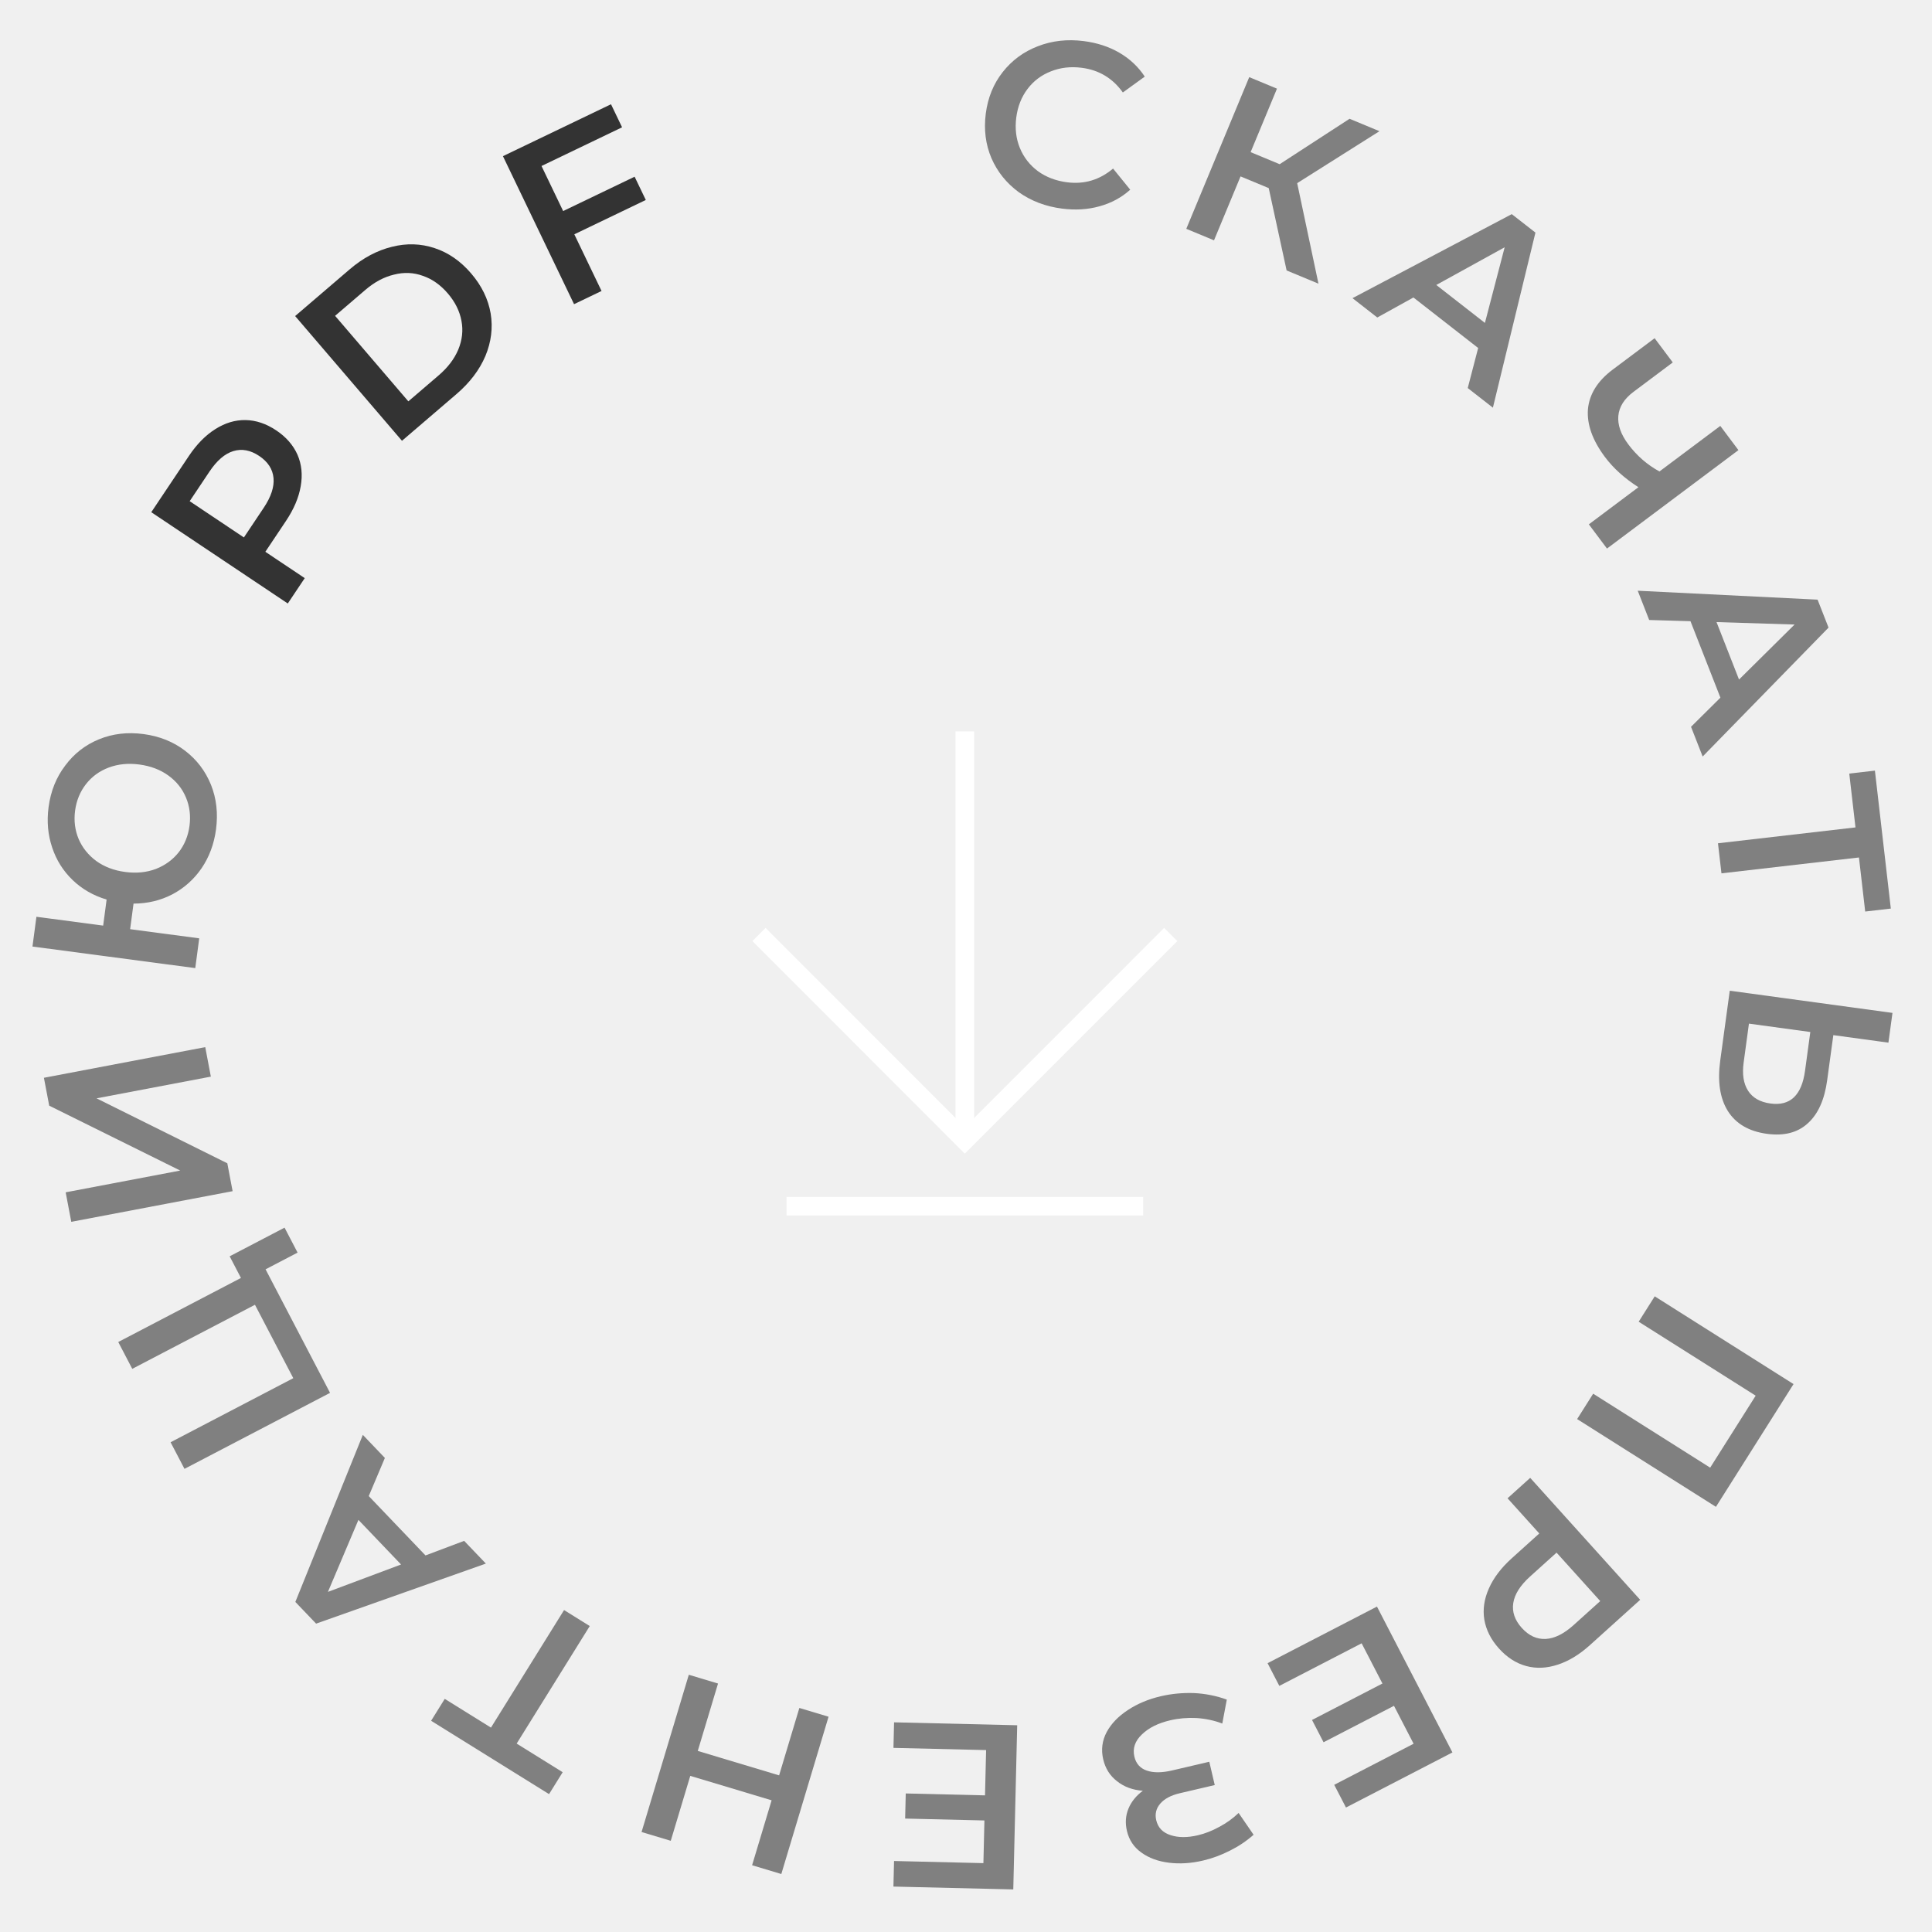
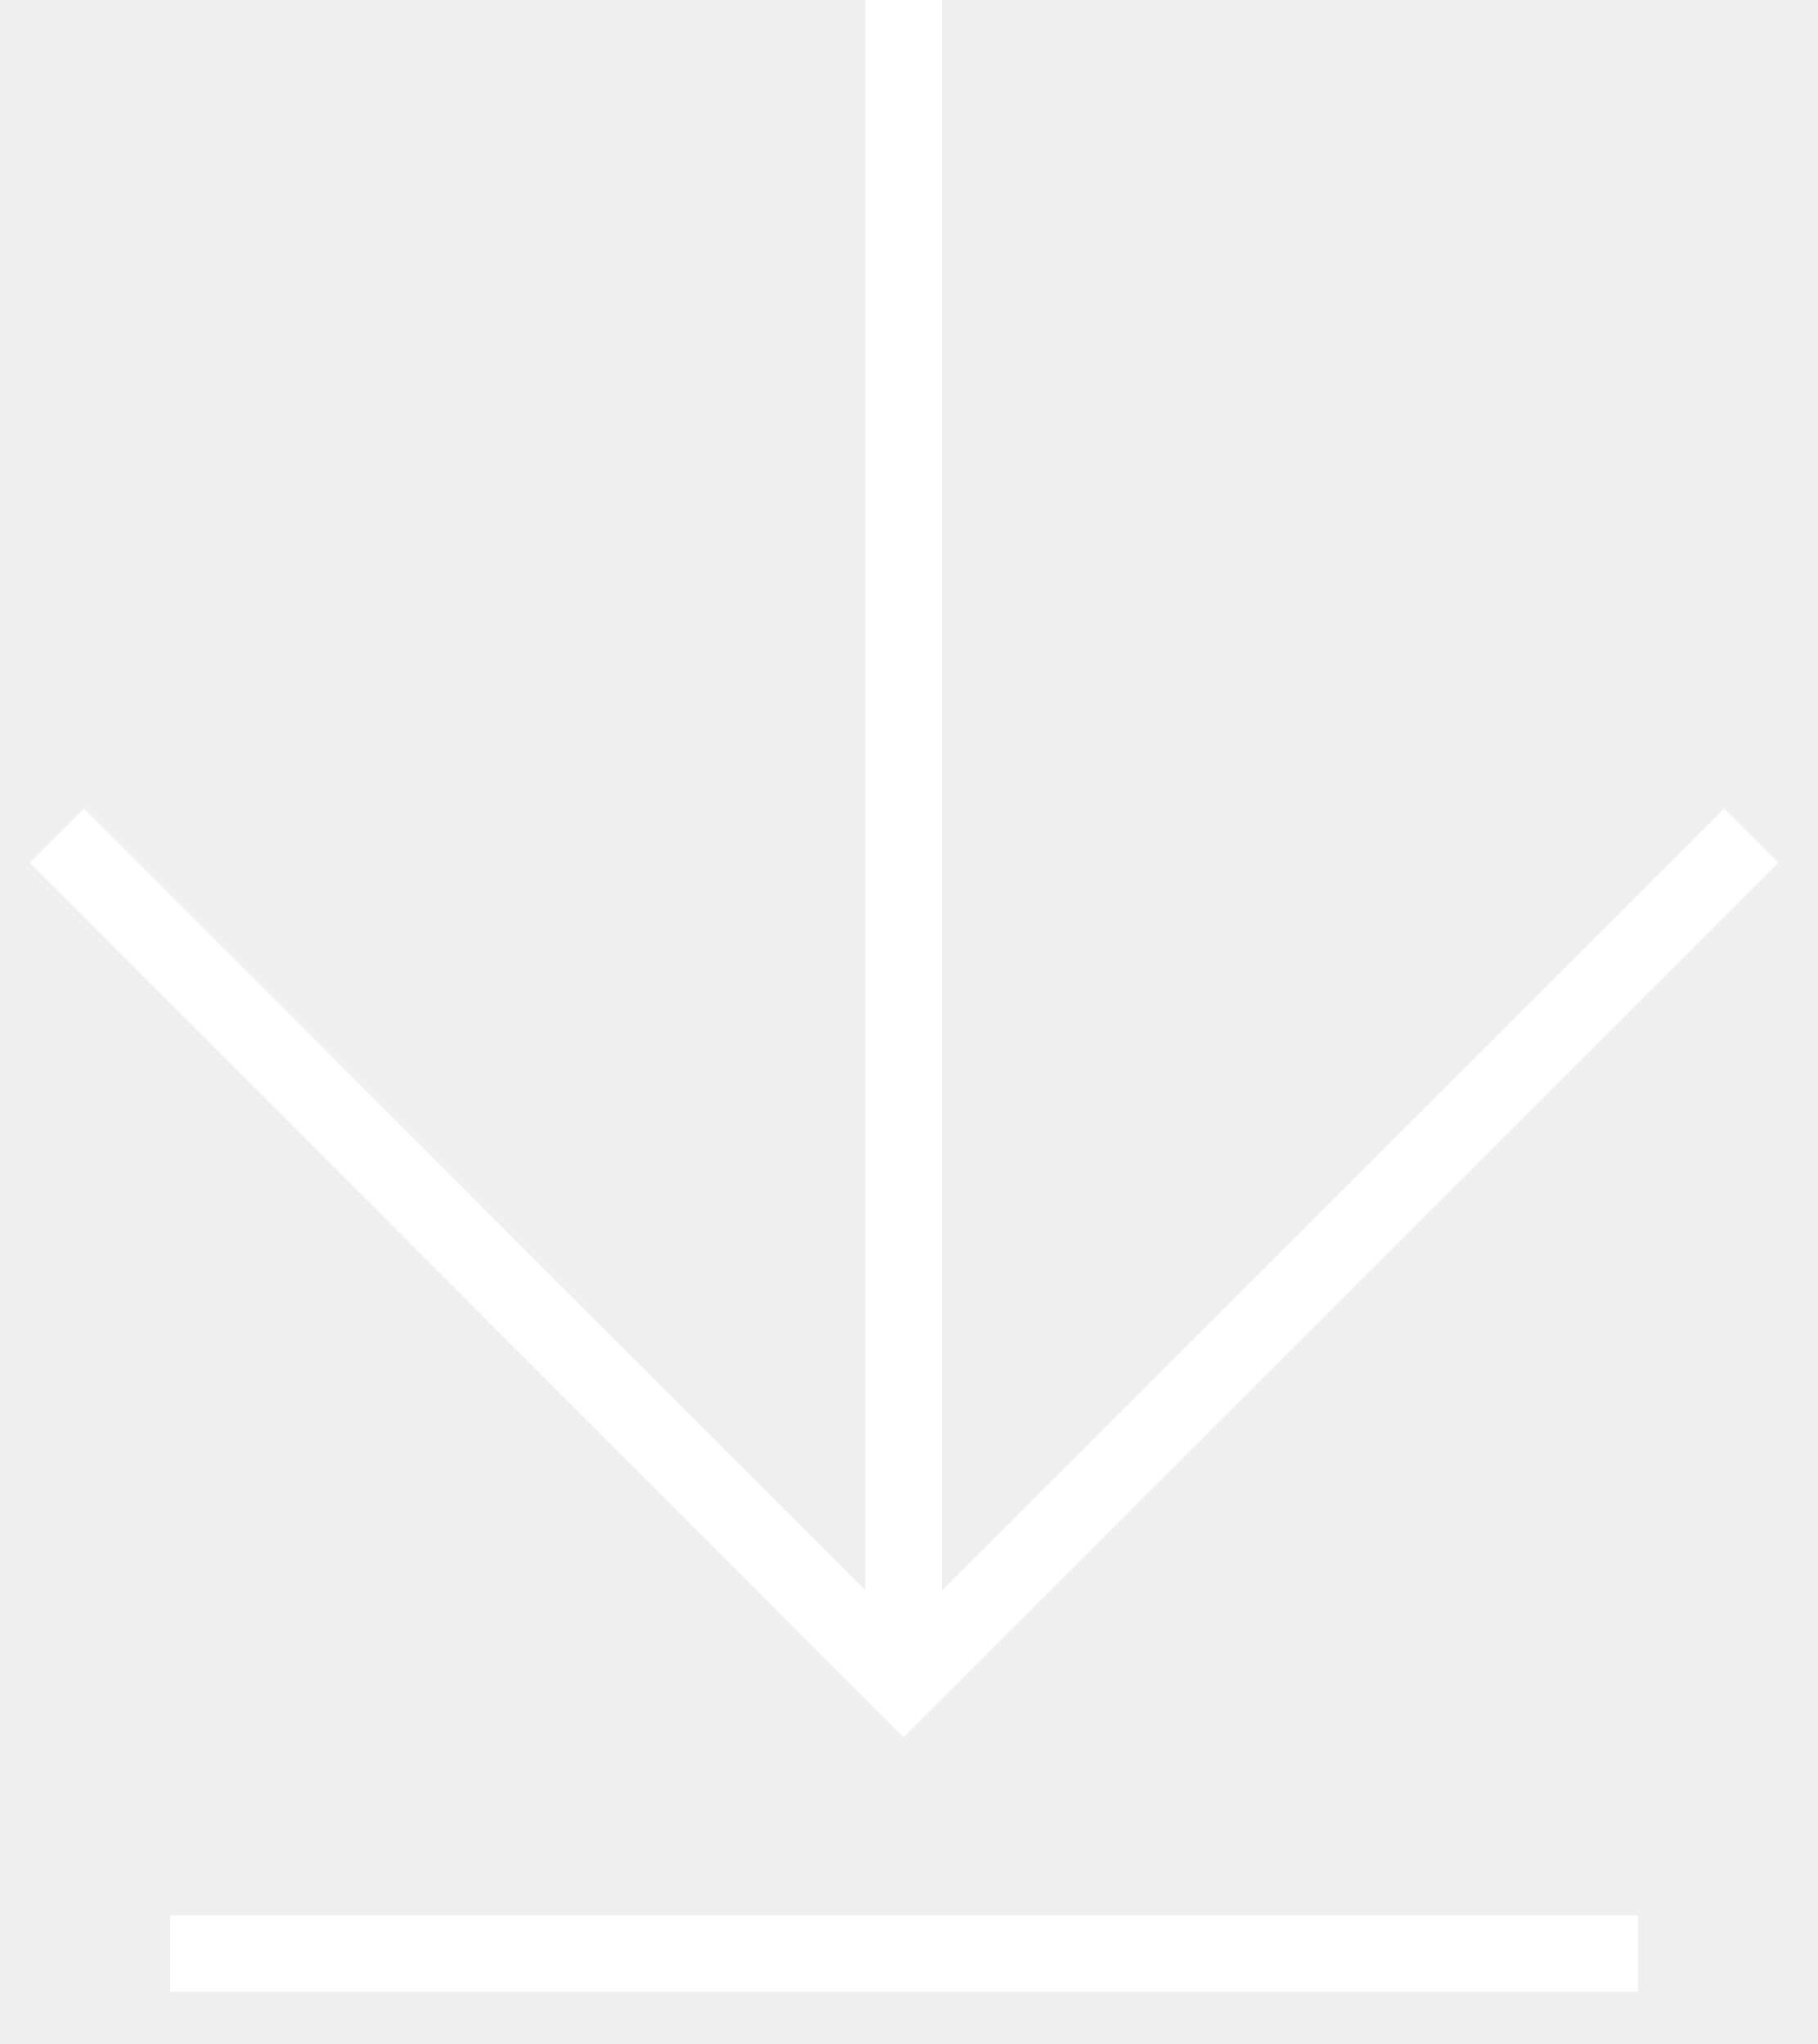
- <svg xmlns="http://www.w3.org/2000/svg" width="140" height="140" viewBox="0 0 140 140" fill="none">
-   <path d="M69.913 53V82.642" stroke="white" stroke-width="1.35" stroke-miterlimit="10" />
-   <path d="M84.836 67.718L69.913 82.642L55 67.718" stroke="white" stroke-width="1.35" stroke-miterlimit="10" />
-   <path d="M56.998 87.407H82.838" stroke="white" stroke-width="1.35" stroke-miterlimit="10" />
-   <path d="M76.959 15.116C75.767 14.963 74.721 14.565 73.821 13.924C72.934 13.273 72.274 12.451 71.841 11.458C71.421 10.467 71.284 9.393 71.433 8.235C71.582 7.077 71.991 6.073 72.661 5.222C73.33 4.371 74.175 3.748 75.198 3.354C76.232 2.95 77.345 2.825 78.537 2.978C79.503 3.102 80.364 3.384 81.119 3.824C81.874 4.264 82.485 4.84 82.954 5.551L81.366 6.701C80.63 5.67 79.638 5.074 78.391 4.913C77.581 4.809 76.833 4.896 76.146 5.173C75.461 5.439 74.898 5.864 74.457 6.447C74.016 7.03 73.745 7.721 73.642 8.519C73.54 9.317 73.627 10.054 73.906 10.73C74.185 11.406 74.622 11.964 75.216 12.407C75.812 12.837 76.515 13.105 77.324 13.209C78.572 13.369 79.683 13.038 80.657 12.215L81.9 13.746C81.267 14.316 80.524 14.717 79.671 14.95C78.83 15.185 77.925 15.24 76.959 15.116Z" fill="#808080" />
-   <path d="M91.936 13.63L89.895 12.783L87.972 17.415L85.963 16.581L90.524 5.59L92.534 6.424L90.625 11.025L92.729 11.898L97.794 8.607L99.961 9.507L93.999 13.272L95.541 20.556L93.233 19.598L91.936 13.63Z" fill="#808080" />
-   <path d="M107.113 25.217L102.422 21.557L99.803 23.007L98.007 21.606L109.548 15.517L111.264 16.855L108.181 29.542L106.358 28.12L107.113 25.217ZM107.603 23.4L109.034 17.918L104.078 20.65L107.603 23.4Z" fill="#808080" />
-   <path d="M125.973 32.618L116.448 39.751L115.134 37.996L118.726 35.305C117.718 34.659 116.912 33.932 116.307 33.124C115.397 31.909 114.984 30.752 115.068 29.655C115.169 28.561 115.768 27.602 116.866 26.78L119.9 24.508L121.215 26.263L118.371 28.393C117.699 28.896 117.333 29.475 117.271 30.13C117.21 30.785 117.451 31.475 117.994 32.201C118.612 33.026 119.364 33.681 120.25 34.164L124.659 30.863L125.973 32.618Z" fill="#808080" />
-   <path d="M124.668 50.555L122.499 45.015L119.506 44.927L118.676 42.806L131.709 43.453L132.503 45.479L123.381 54.82L122.538 52.667L124.668 50.555ZM126.016 49.242L130.042 45.256L124.386 45.079L126.016 49.242Z" fill="#808080" />
-   <path d="M135.159 66.054L134.707 62.136L124.743 63.286L124.491 61.107L134.455 59.957L134.005 56.056L135.863 55.842L137.016 65.839L135.159 66.054Z" fill="#808080" />
-   <path d="M132.404 78.278C132.211 79.693 131.743 80.733 131.001 81.398C130.268 82.076 129.278 82.33 128.031 82.16C126.729 81.982 125.786 81.43 125.203 80.504C124.631 79.58 124.448 78.365 124.654 76.861L125.345 71.791L137.136 73.399L136.842 75.555L132.85 75.01L132.404 78.278ZM126.352 76.989C126.235 77.843 126.342 78.526 126.672 79.04C127.003 79.555 127.544 79.863 128.296 79.965C129.722 80.16 130.557 79.37 130.799 77.596L131.182 74.783L126.735 74.176L126.352 76.989Z" fill="#808080" />
-   <path d="M124.343 109.191L114.285 102.832L115.447 100.993L123.926 106.352L127.223 101.136L118.745 95.777L119.908 93.937L129.966 100.296L124.343 109.191Z" fill="#808080" />
-   <path d="M115.217 119.207C114.451 119.898 113.672 120.371 112.881 120.627C112.081 120.891 111.317 120.924 110.589 120.725C109.861 120.527 109.204 120.104 108.62 119.456C108.043 118.817 107.69 118.12 107.56 117.367C107.438 116.623 107.549 115.866 107.894 115.098C108.23 114.336 108.781 113.611 109.547 112.92L111.542 111.121L109.242 108.571L110.884 107.091L118.853 115.928L115.217 119.207ZM110.875 114.24C110.16 114.886 109.754 115.527 109.657 116.164C109.56 116.8 109.765 117.401 110.274 117.965C110.782 118.529 111.358 118.795 112.002 118.764C112.645 118.733 113.325 118.395 114.04 117.75L115.959 116.02L112.794 112.51L110.875 114.24Z" fill="#808080" />
-   <path d="M92.705 122.166L91.854 120.52L99.78 116.419L105.249 126.988L97.534 130.98L96.682 129.334L102.435 126.358L101.013 123.61L95.91 126.25L95.074 124.635L100.177 121.994L98.669 119.08L92.705 122.166Z" fill="#808080" />
-   <path d="M82.815 129.767C82.068 129.709 81.444 129.477 80.941 129.071C80.43 128.678 80.098 128.15 79.943 127.488C79.78 126.793 79.864 126.133 80.196 125.509C80.529 124.895 81.045 124.362 81.742 123.908C82.428 123.456 83.218 123.126 84.111 122.917C84.884 122.736 85.686 122.659 86.519 122.686C87.343 122.726 88.136 122.884 88.899 123.159L88.572 124.894C87.984 124.671 87.359 124.538 86.698 124.495C86.038 124.463 85.405 124.518 84.798 124.66C83.926 124.863 83.243 125.203 82.75 125.68C82.245 126.159 82.062 126.696 82.201 127.292C82.32 127.8 82.62 128.137 83.101 128.304C83.583 128.47 84.193 128.467 84.932 128.294L87.63 127.663L88.025 129.352L85.493 129.944C84.853 130.094 84.382 130.344 84.079 130.694C83.777 131.044 83.679 131.445 83.784 131.897C83.911 132.438 84.257 132.799 84.824 132.981C85.379 133.166 86.037 133.169 86.799 132.991C87.317 132.87 87.835 132.667 88.35 132.384C88.868 132.111 89.337 131.775 89.755 131.374L90.84 132.954C90.319 133.413 89.746 133.797 89.12 134.107C88.485 134.43 87.837 134.668 87.175 134.823C86.314 135.025 85.494 135.077 84.715 134.98C83.924 134.885 83.256 134.64 82.71 134.244C82.166 133.859 81.816 133.335 81.661 132.673C81.527 132.099 81.564 131.561 81.773 131.058C81.981 130.556 82.329 130.125 82.815 129.767Z" fill="#808080" />
-   <path d="M64.743 126.658L64.788 124.806L73.71 125.019L73.426 136.915L64.741 136.708L64.786 134.855L71.261 135.01L71.335 131.917L65.59 131.78L65.634 129.961L71.378 130.099L71.457 126.818L64.743 126.658Z" fill="#808080" />
-   <path d="M46.49 132.755L49.914 121.359L52.031 121.995L50.563 126.879L56.457 128.65L57.925 123.765L60.041 124.401L56.617 135.798L54.5 135.162L55.914 130.457L50.02 128.686L48.606 133.391L46.49 132.755Z" fill="#808080" />
-   <path d="M32.228 123.106L35.577 125.189L40.874 116.671L42.736 117.83L37.439 126.347L40.774 128.421L39.786 130.009L31.24 124.694L32.228 123.106Z" fill="#808080" />
-   <path d="M26.721 108.411L30.833 112.712L33.634 111.657L35.208 113.303L22.906 117.655L21.402 116.082L26.292 103.976L27.89 105.648L26.721 108.411ZM25.973 110.137L23.763 115.354L29.062 113.369L25.973 110.137Z" fill="#808080" />
-   <path d="M16.642 91.037L20.62 88.96L21.564 90.769L19.244 91.98L23.917 100.932L13.369 106.439L12.361 104.511L21.253 99.868L18.475 94.549L9.584 99.191L8.569 97.247L17.46 92.605L16.642 91.037Z" fill="#808080" />
-   <path d="M5.165 88.538L4.759 86.4L13.06 84.823L3.566 80.121L3.182 78.1L14.873 75.879L15.279 78.017L6.996 79.59L16.472 84.296L16.856 86.317L5.165 88.538Z" fill="#808080" />
-   <path d="M3.52 58.49C3.673 57.332 4.075 56.328 4.725 55.477C5.365 54.613 6.181 53.978 7.172 53.572C8.164 53.166 9.238 53.039 10.395 53.193C11.552 53.346 12.556 53.748 13.408 54.398C14.259 55.048 14.887 55.874 15.292 56.877C15.686 57.867 15.807 58.94 15.654 60.097C15.514 61.153 15.167 62.09 14.612 62.909C14.06 63.716 13.353 64.348 12.492 64.806C11.633 65.252 10.694 65.476 9.676 65.479L9.43 67.332L14.436 67.996L14.15 70.153L2.353 68.59L2.639 66.433L7.476 67.073L7.726 65.186C6.769 64.899 5.951 64.431 5.271 63.78C4.581 63.117 4.085 62.331 3.783 61.422C3.47 60.501 3.383 59.523 3.52 58.49ZM13.732 59.843C13.829 59.112 13.743 58.426 13.474 57.785C13.204 57.143 12.777 56.612 12.193 56.192C11.608 55.771 10.912 55.508 10.102 55.4C9.294 55.293 8.552 55.367 7.878 55.62C7.205 55.874 6.654 56.275 6.227 56.825C5.8 57.374 5.538 58.014 5.441 58.744C5.344 59.474 5.431 60.16 5.7 60.802C5.971 61.432 6.398 61.963 6.981 62.395C7.565 62.815 8.262 63.079 9.071 63.186C9.88 63.294 10.621 63.22 11.295 62.967C11.97 62.702 12.521 62.3 12.947 61.762C13.374 61.213 13.636 60.573 13.732 59.843Z" fill="#808080" />
-   <path d="M13.684 33.046C14.257 32.189 14.896 31.539 15.601 31.097C16.311 30.645 17.044 30.426 17.799 30.44C18.553 30.453 19.293 30.703 20.018 31.188C20.734 31.666 21.247 32.255 21.558 32.953C21.858 33.645 21.936 34.406 21.79 35.236C21.651 36.056 21.294 36.895 20.721 37.752L19.228 39.985L22.083 41.894L20.854 43.731L10.962 37.116L13.684 33.046ZM19.11 36.797C19.645 35.996 19.882 35.275 19.82 34.634C19.758 33.993 19.412 33.461 18.78 33.039C18.149 32.617 17.525 32.5 16.909 32.688C16.293 32.875 15.717 33.37 15.181 34.17L13.745 36.318L17.674 38.945L19.11 36.797Z" fill="#333333" />
-   <path d="M21.387 22.903L25.337 19.519C26.301 18.693 27.32 18.149 28.393 17.886C29.459 17.615 30.494 17.646 31.497 17.981C32.492 18.307 33.373 18.918 34.14 19.813C34.907 20.708 35.379 21.677 35.556 22.719C35.725 23.753 35.597 24.78 35.173 25.8C34.741 26.812 34.043 27.73 33.079 28.556L29.129 31.941L21.387 22.903ZM31.785 27.202C32.448 26.635 32.922 26.012 33.207 25.335C33.494 24.642 33.572 23.948 33.44 23.255C33.31 22.546 32.98 21.881 32.449 21.262C31.918 20.642 31.316 20.218 30.642 19.989C29.97 19.744 29.273 19.714 28.551 19.9C27.831 20.069 27.139 20.438 26.477 21.005L24.282 22.886L29.59 29.083L31.785 27.202Z" fill="#333333" />
-   <path d="M39.24 12.029L40.808 15.293L45.987 12.805L46.797 14.491L41.617 16.979L43.59 21.085L41.598 22.042L36.445 11.316L44.276 7.554L45.078 9.225L39.24 12.029Z" fill="#333333" />
+ <svg xmlns="http://www.w3.org/2000/svg" width="32" height="36" viewBox="0 0 32 36" fill="none">
+   <path d="M15.913 0V29.642" stroke="white" stroke-width="1.35" stroke-miterlimit="10" />
+   <path d="M30.836 14.718L15.913 29.642L1 14.718" stroke="white" stroke-width="1.35" stroke-miterlimit="10" />
+   <path d="M2.998 34.407H28.838" stroke="white" stroke-width="1.35" stroke-miterlimit="10" />
</svg>
